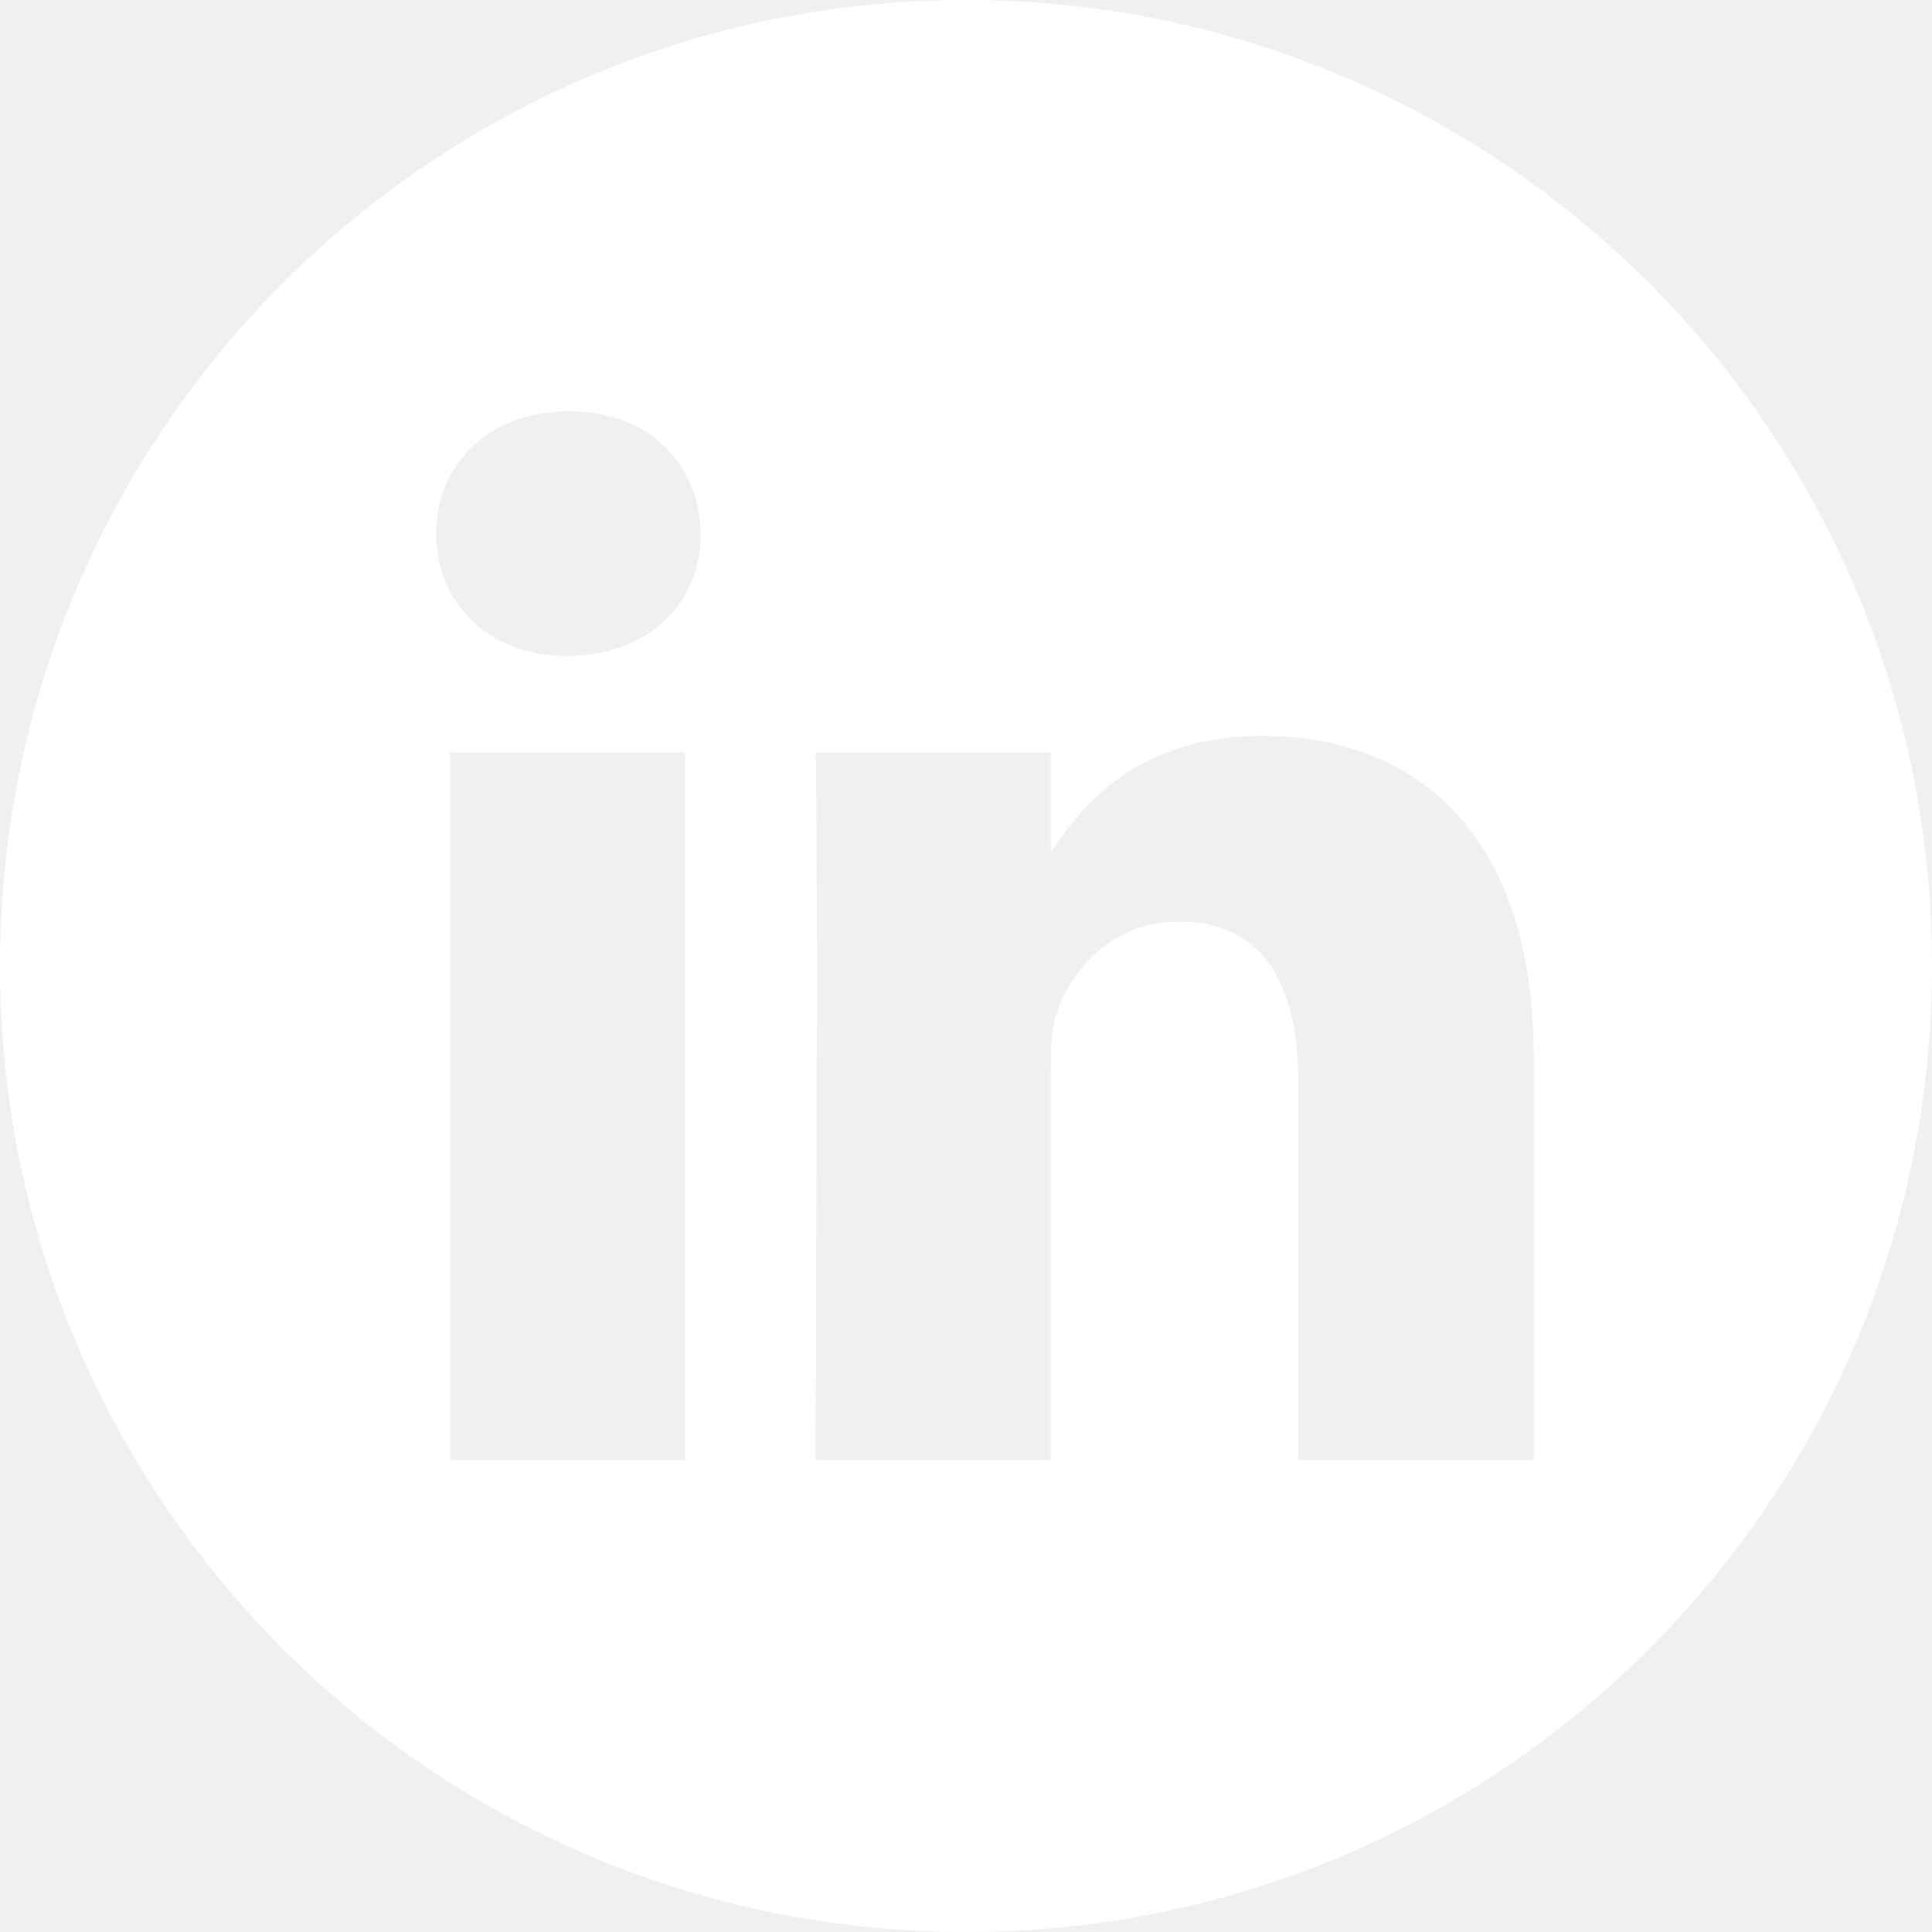
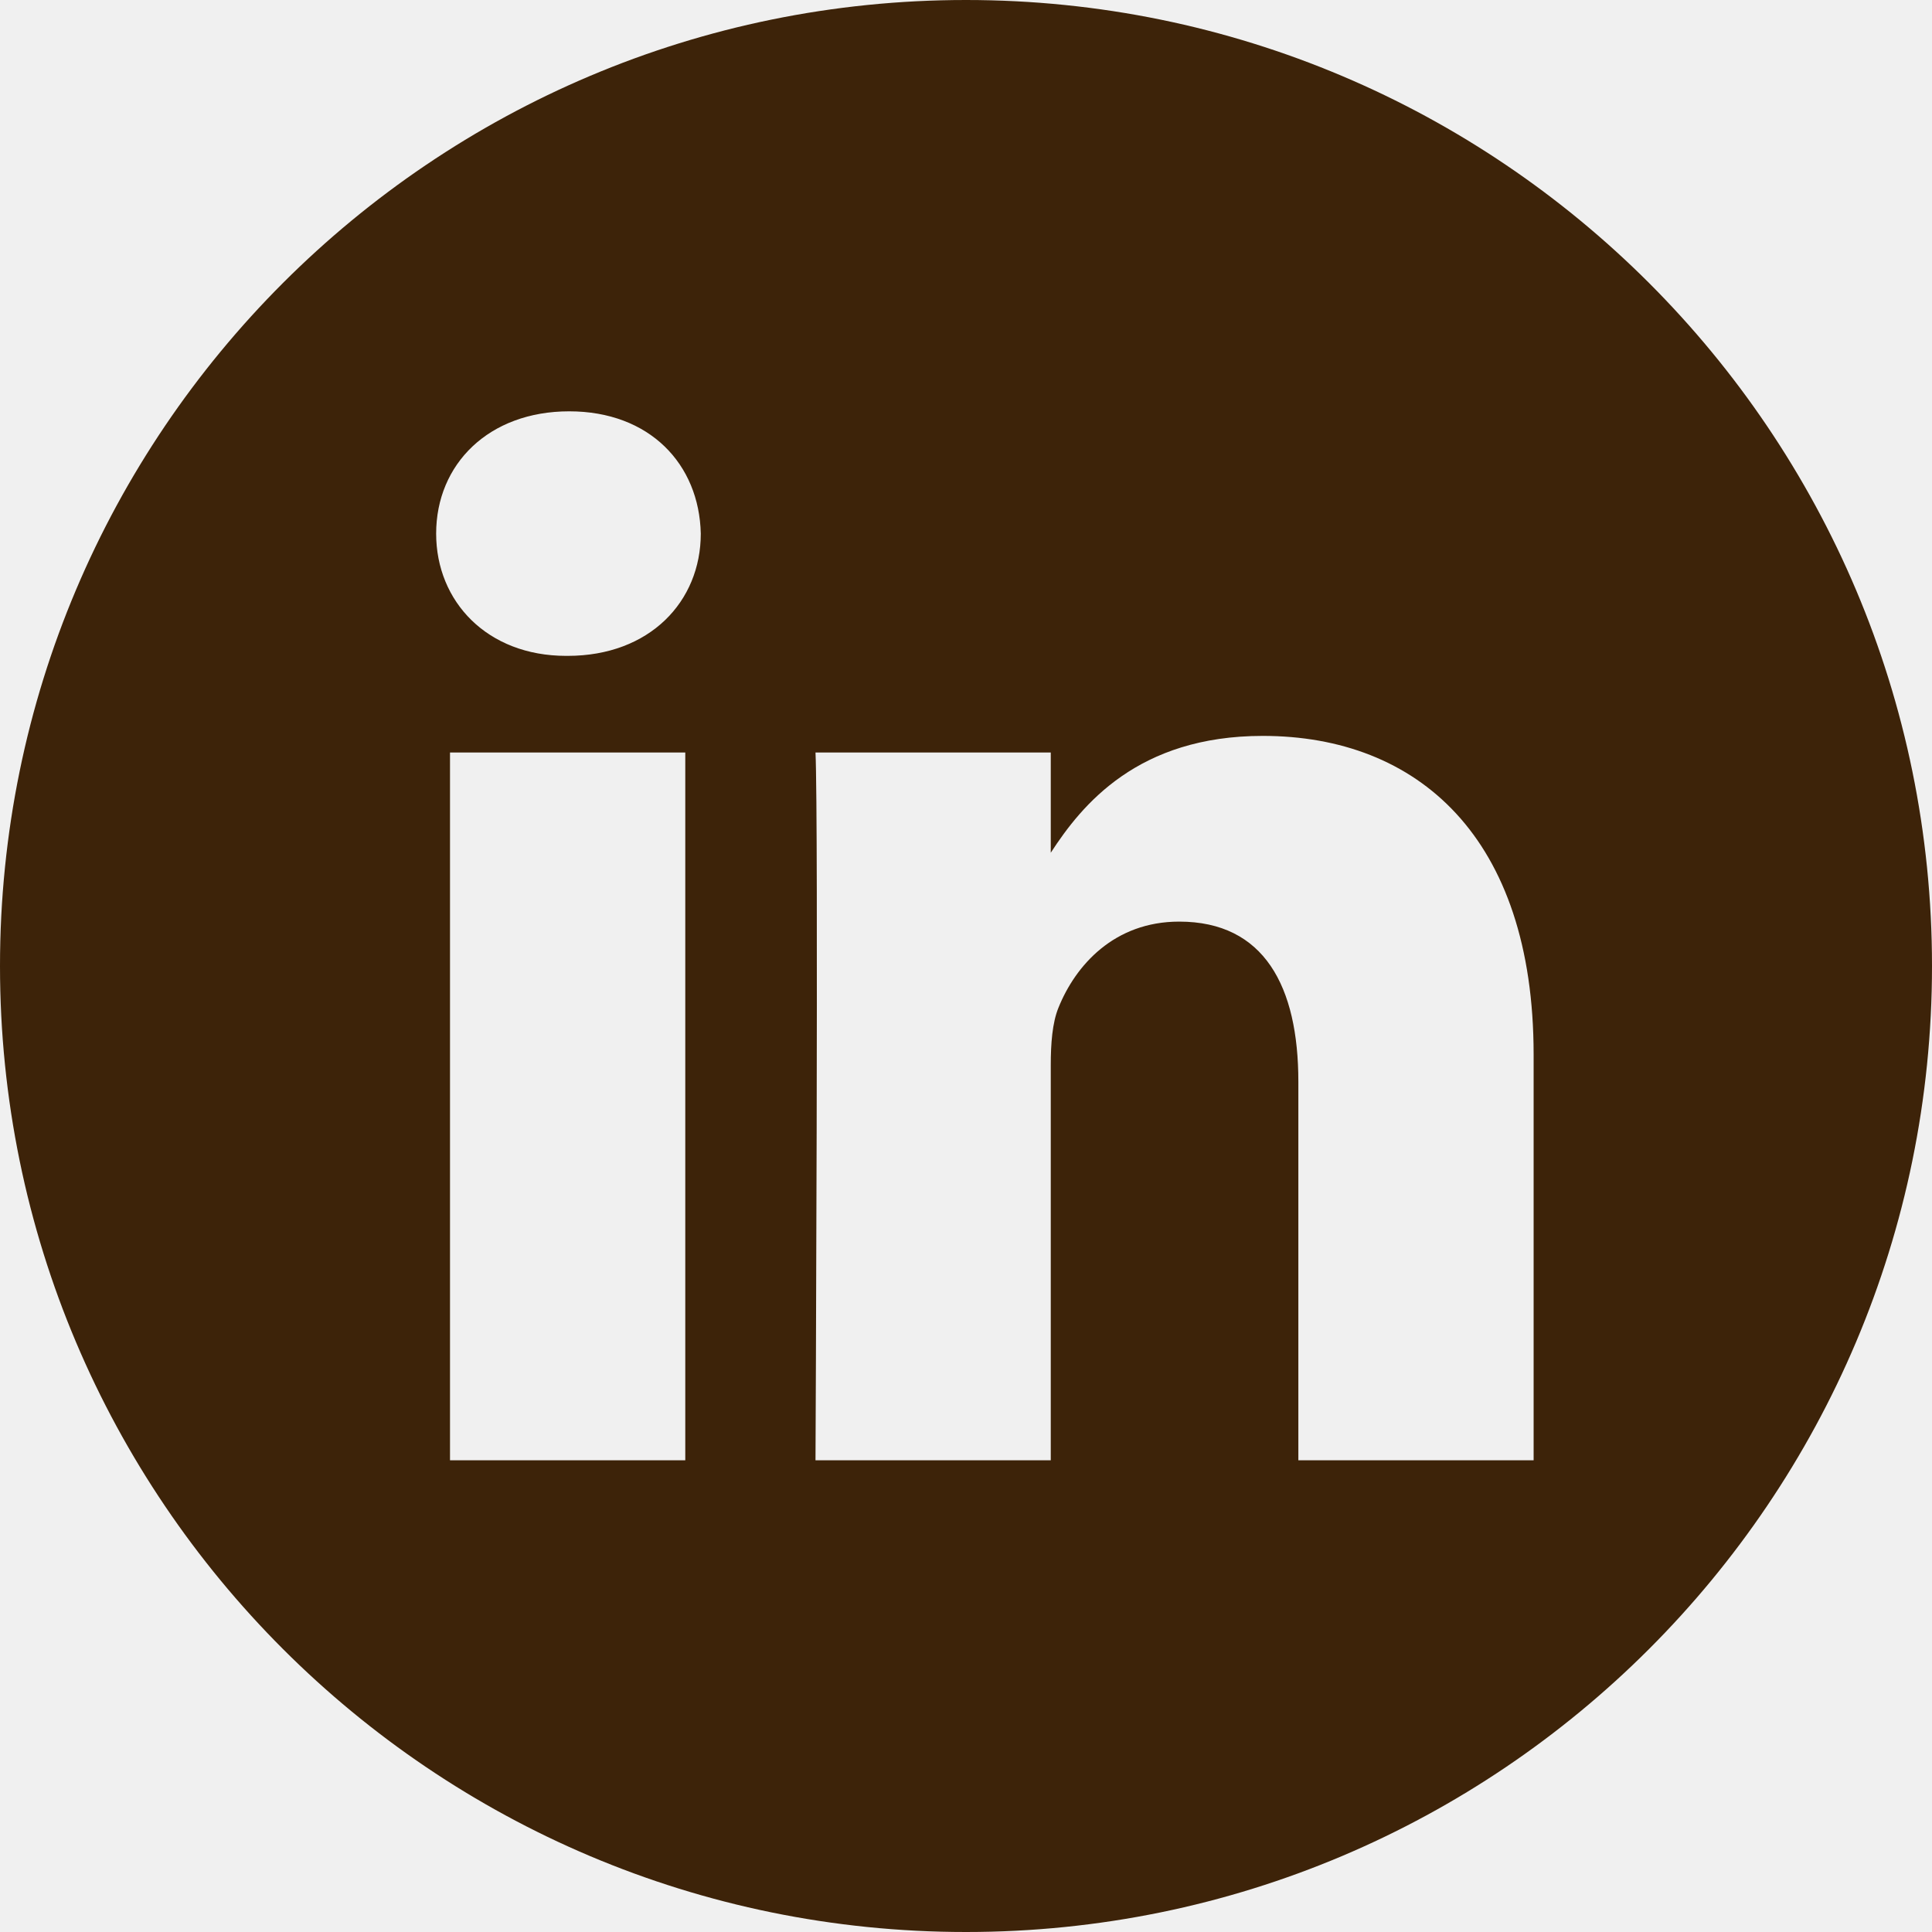
<svg xmlns="http://www.w3.org/2000/svg" width="40" height="40" viewBox="0 0 40 40" fill="none">
-   <path d="M20 0C8.956 0 0 8.956 0 20C0 31.044 8.956 40 20 40C31.044 40 40 31.044 40 20C40 8.956 31.044 0 20 0ZM14.188 30.234H9.317V15.58H14.188V30.234ZM11.753 13.579H11.721C10.087 13.579 9.03 12.454 9.03 11.048C9.03 9.61 10.119 8.516 11.785 8.516C13.451 8.516 14.477 9.61 14.509 11.048C14.509 12.454 13.451 13.579 11.753 13.579ZM31.752 30.234H26.881V22.395C26.881 20.424 26.176 19.081 24.414 19.081C23.068 19.081 22.267 19.987 21.915 20.862C21.786 21.175 21.755 21.613 21.755 22.051V30.234H16.884C16.884 30.234 16.948 16.955 16.884 15.58H21.755V17.655C22.402 16.657 23.56 15.236 26.144 15.236C29.349 15.236 31.752 17.331 31.752 21.832V30.234Z" fill="white" />
+   <path d="M20 0C8.956 0 0 8.956 0 20C0 31.044 8.956 40 20 40C31.044 40 40 31.044 40 20C40 8.956 31.044 0 20 0ZM14.188 30.234H9.317V15.58H14.188V30.234ZM11.753 13.579H11.721C10.087 13.579 9.03 12.454 9.03 11.048C9.03 9.61 10.119 8.516 11.785 8.516C13.451 8.516 14.477 9.61 14.509 11.048C14.509 12.454 13.451 13.579 11.753 13.579ZM31.752 30.234H26.881V22.395C26.881 20.424 26.176 19.081 24.414 19.081C23.068 19.081 22.267 19.987 21.915 20.862C21.786 21.175 21.755 21.613 21.755 22.051V30.234H16.884C16.884 30.234 16.948 16.955 16.884 15.58H21.755V17.655C22.402 16.657 23.56 15.236 26.144 15.236C29.349 15.236 31.752 17.331 31.752 21.832V30.234Z" fill="#3D2309" />
</svg>
